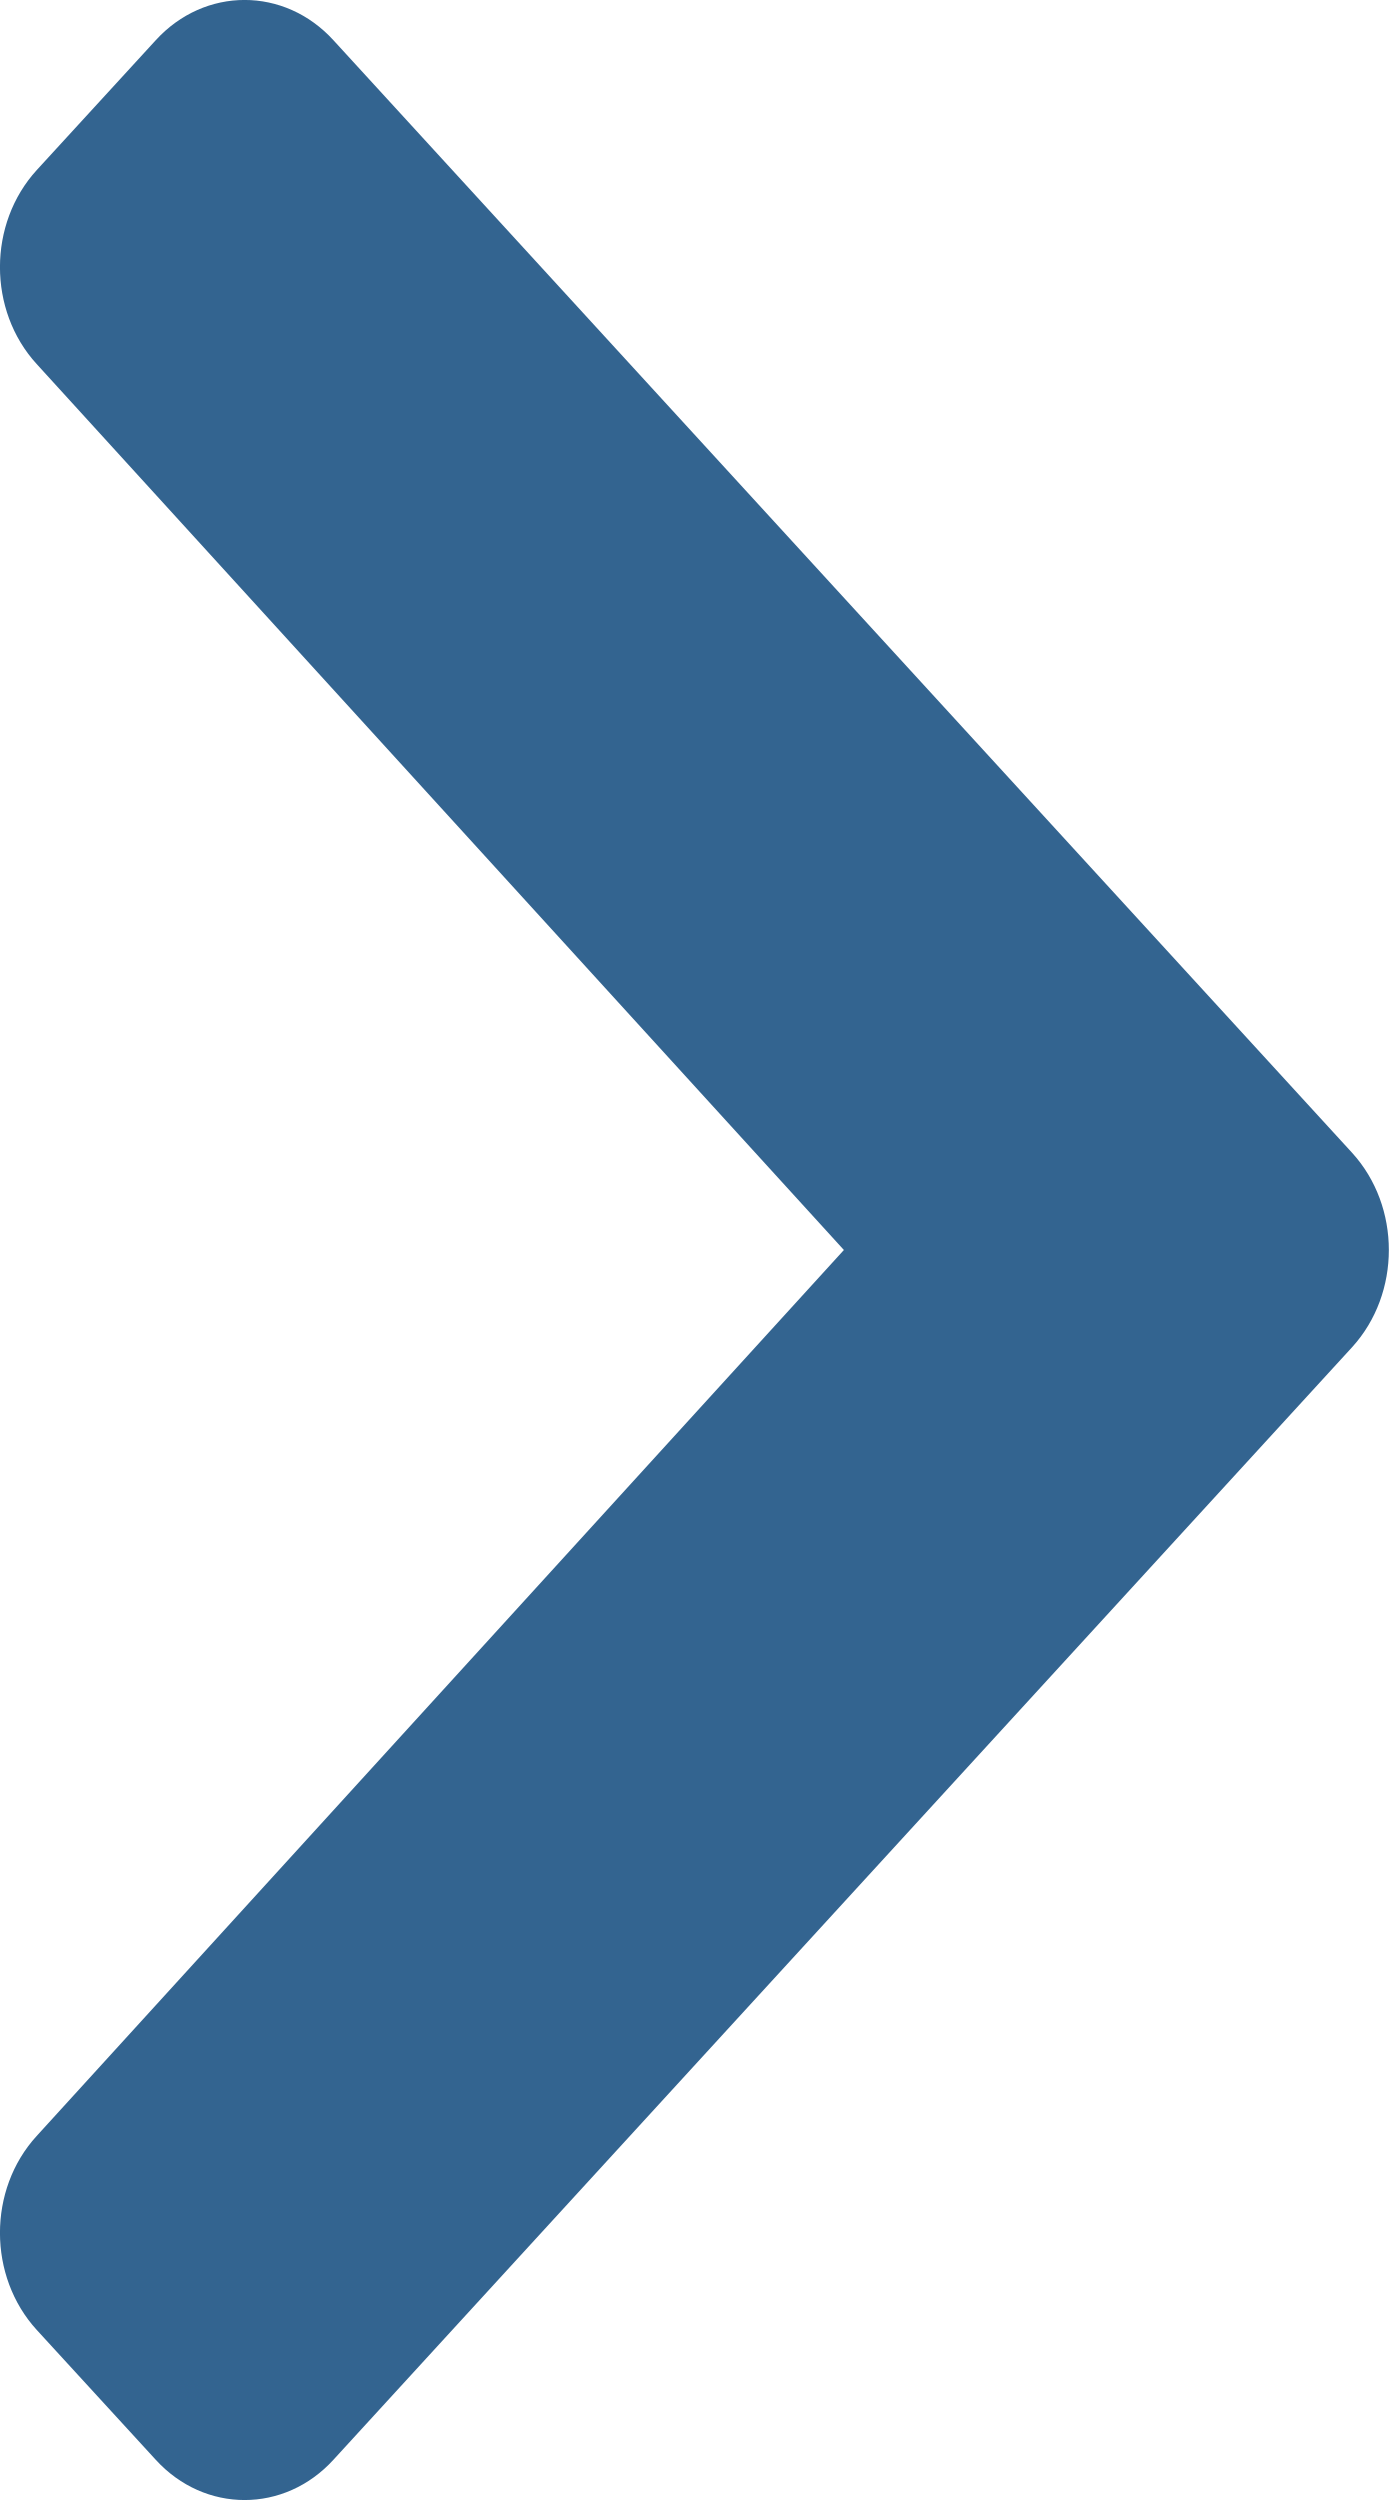
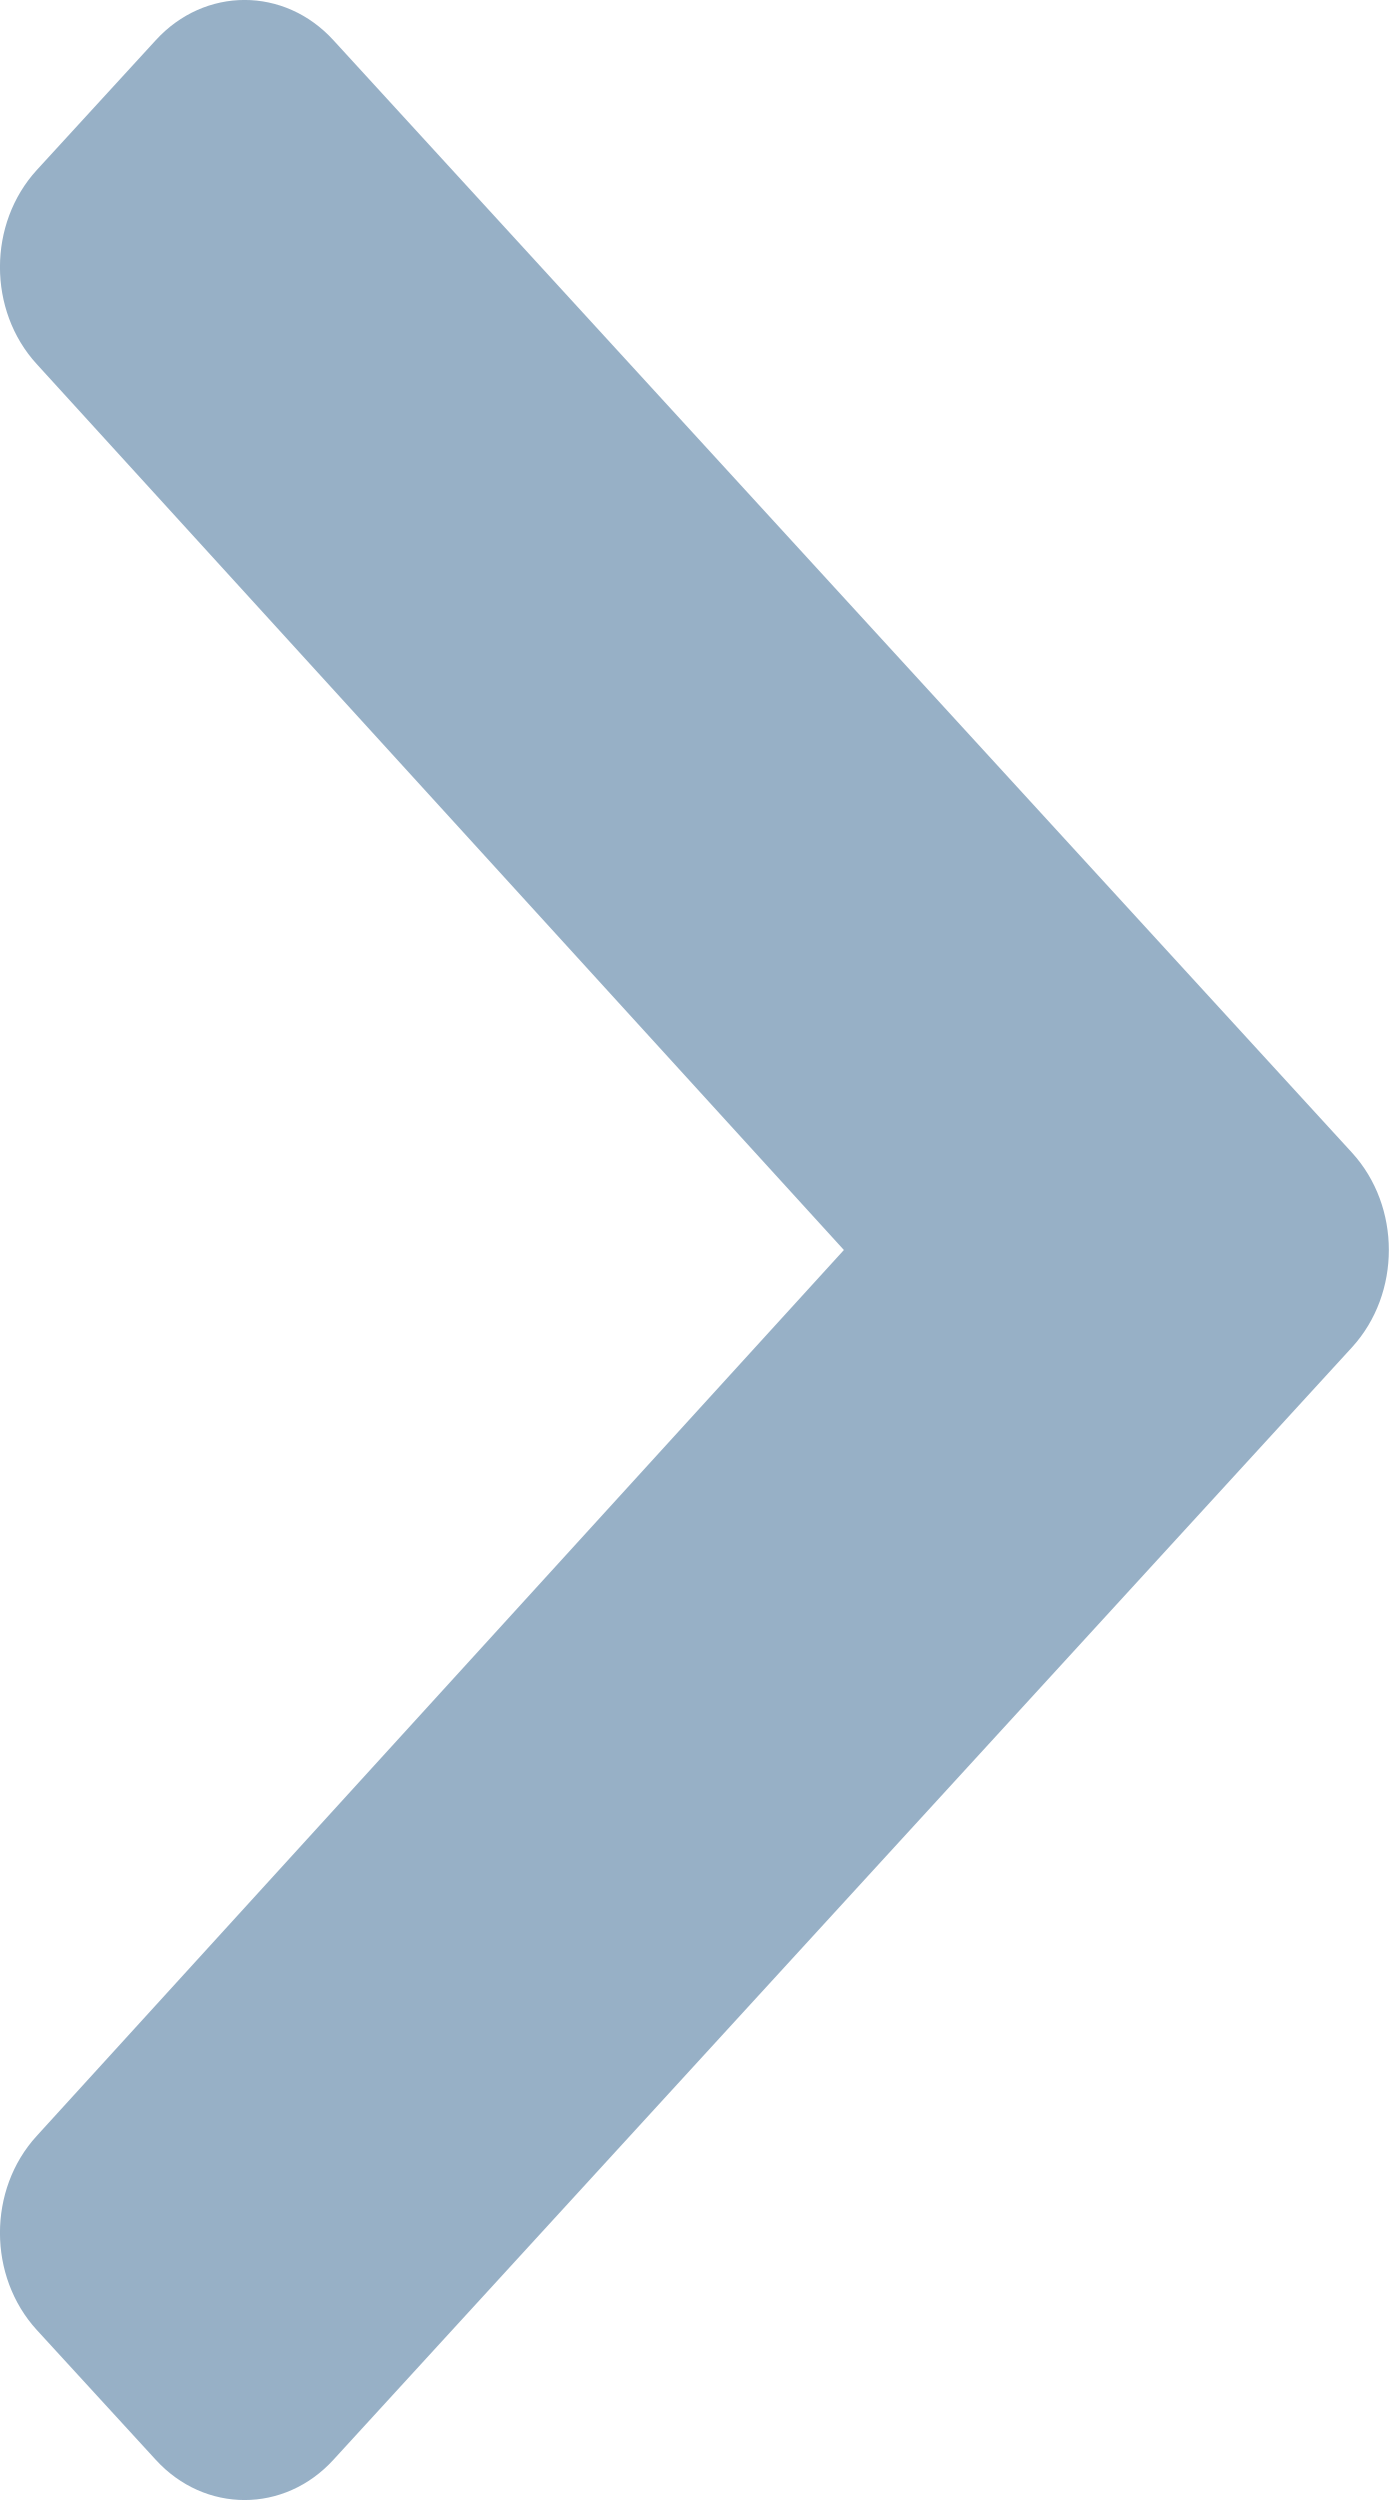
<svg xmlns="http://www.w3.org/2000/svg" width="10" height="18" viewBox="0 0 10 18" fill="none">
-   <path d="M9.735 8.3L2.401 0.29C2.048 -0.097 1.474 -0.097 1.121 0.29L0.265 1.224C-0.088 1.61 -0.089 2.235 0.264 2.621L6.076 9L0.264 15.379C-0.089 15.765 -0.088 16.39 0.265 16.776L1.121 17.71C1.474 18.097 2.048 18.097 2.401 17.71L9.735 9.7C10.088 9.313 10.088 8.687 9.735 8.3Z" fill="#336490" />
+   <path d="M9.735 8.3L2.401 0.29C2.048 -0.097 1.474 -0.097 1.121 0.29L0.265 1.224C-0.088 1.61 -0.089 2.235 0.264 2.621L6.076 9L0.264 15.379C-0.089 15.765 -0.088 16.39 0.265 16.776L1.121 17.71C1.474 18.097 2.048 18.097 2.401 17.71L9.735 9.7C10.088 9.313 10.088 8.687 9.735 8.3Z" fill="#97B0C6" />
</svg>
